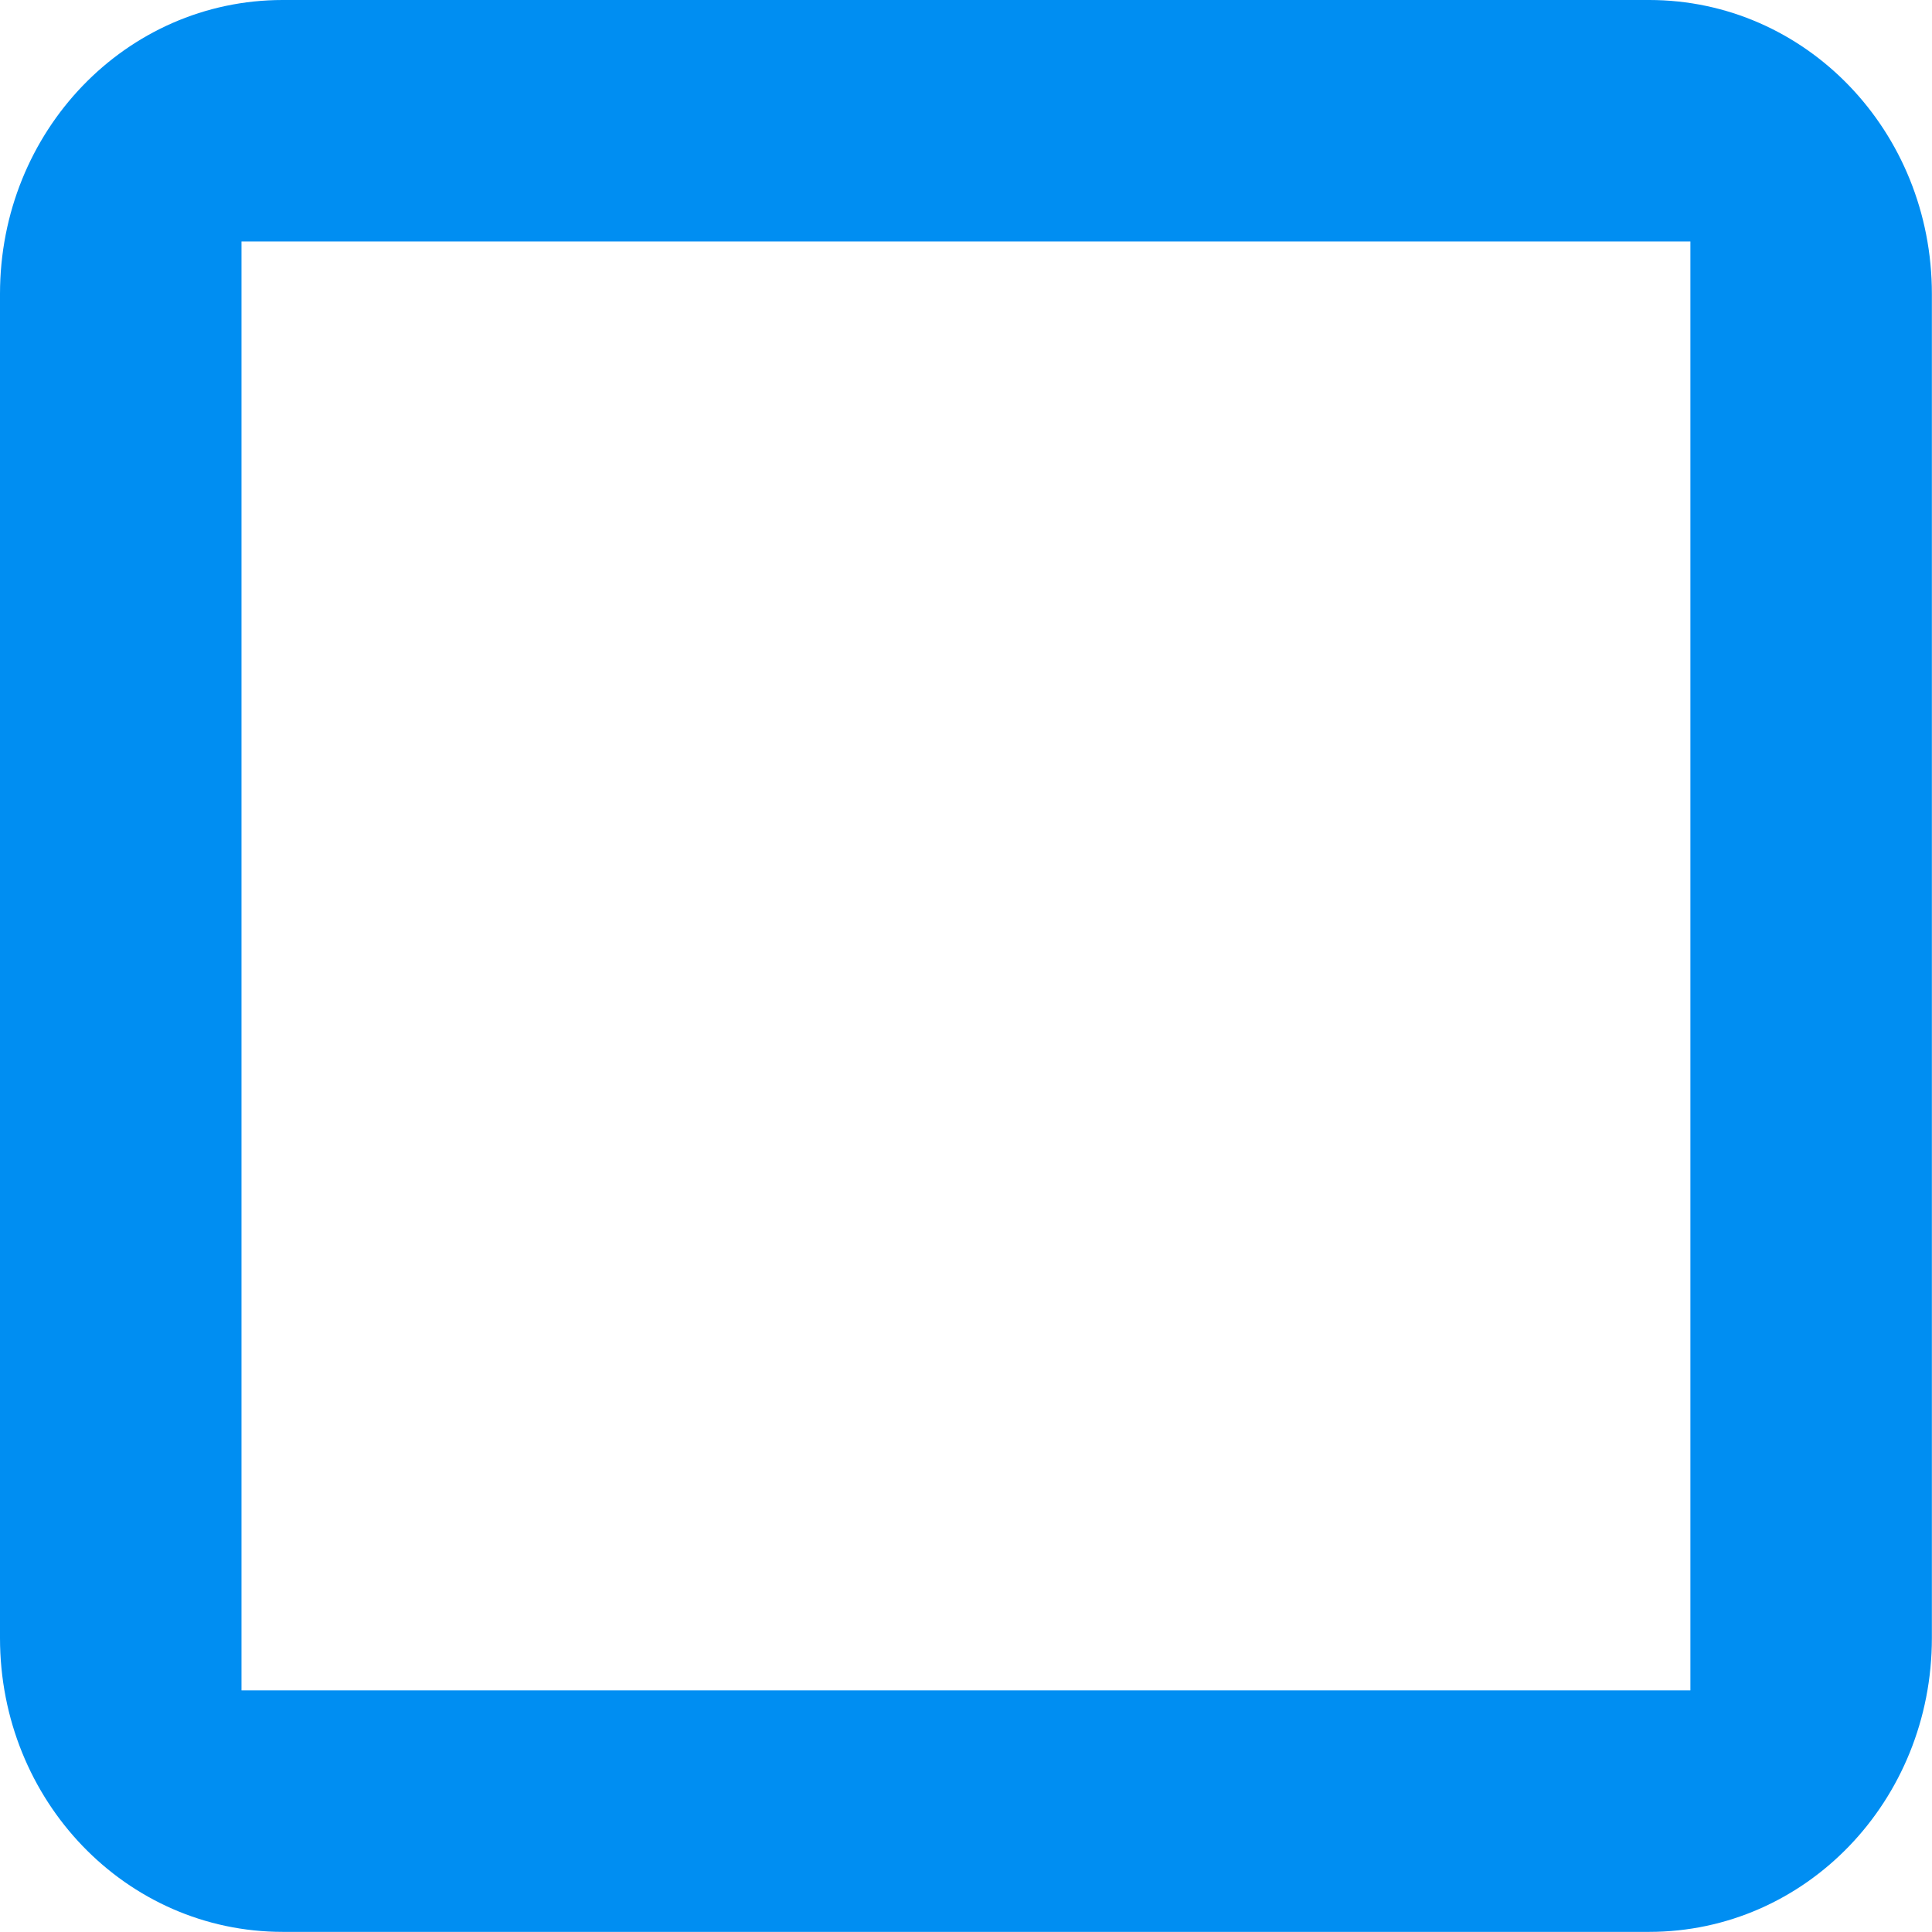
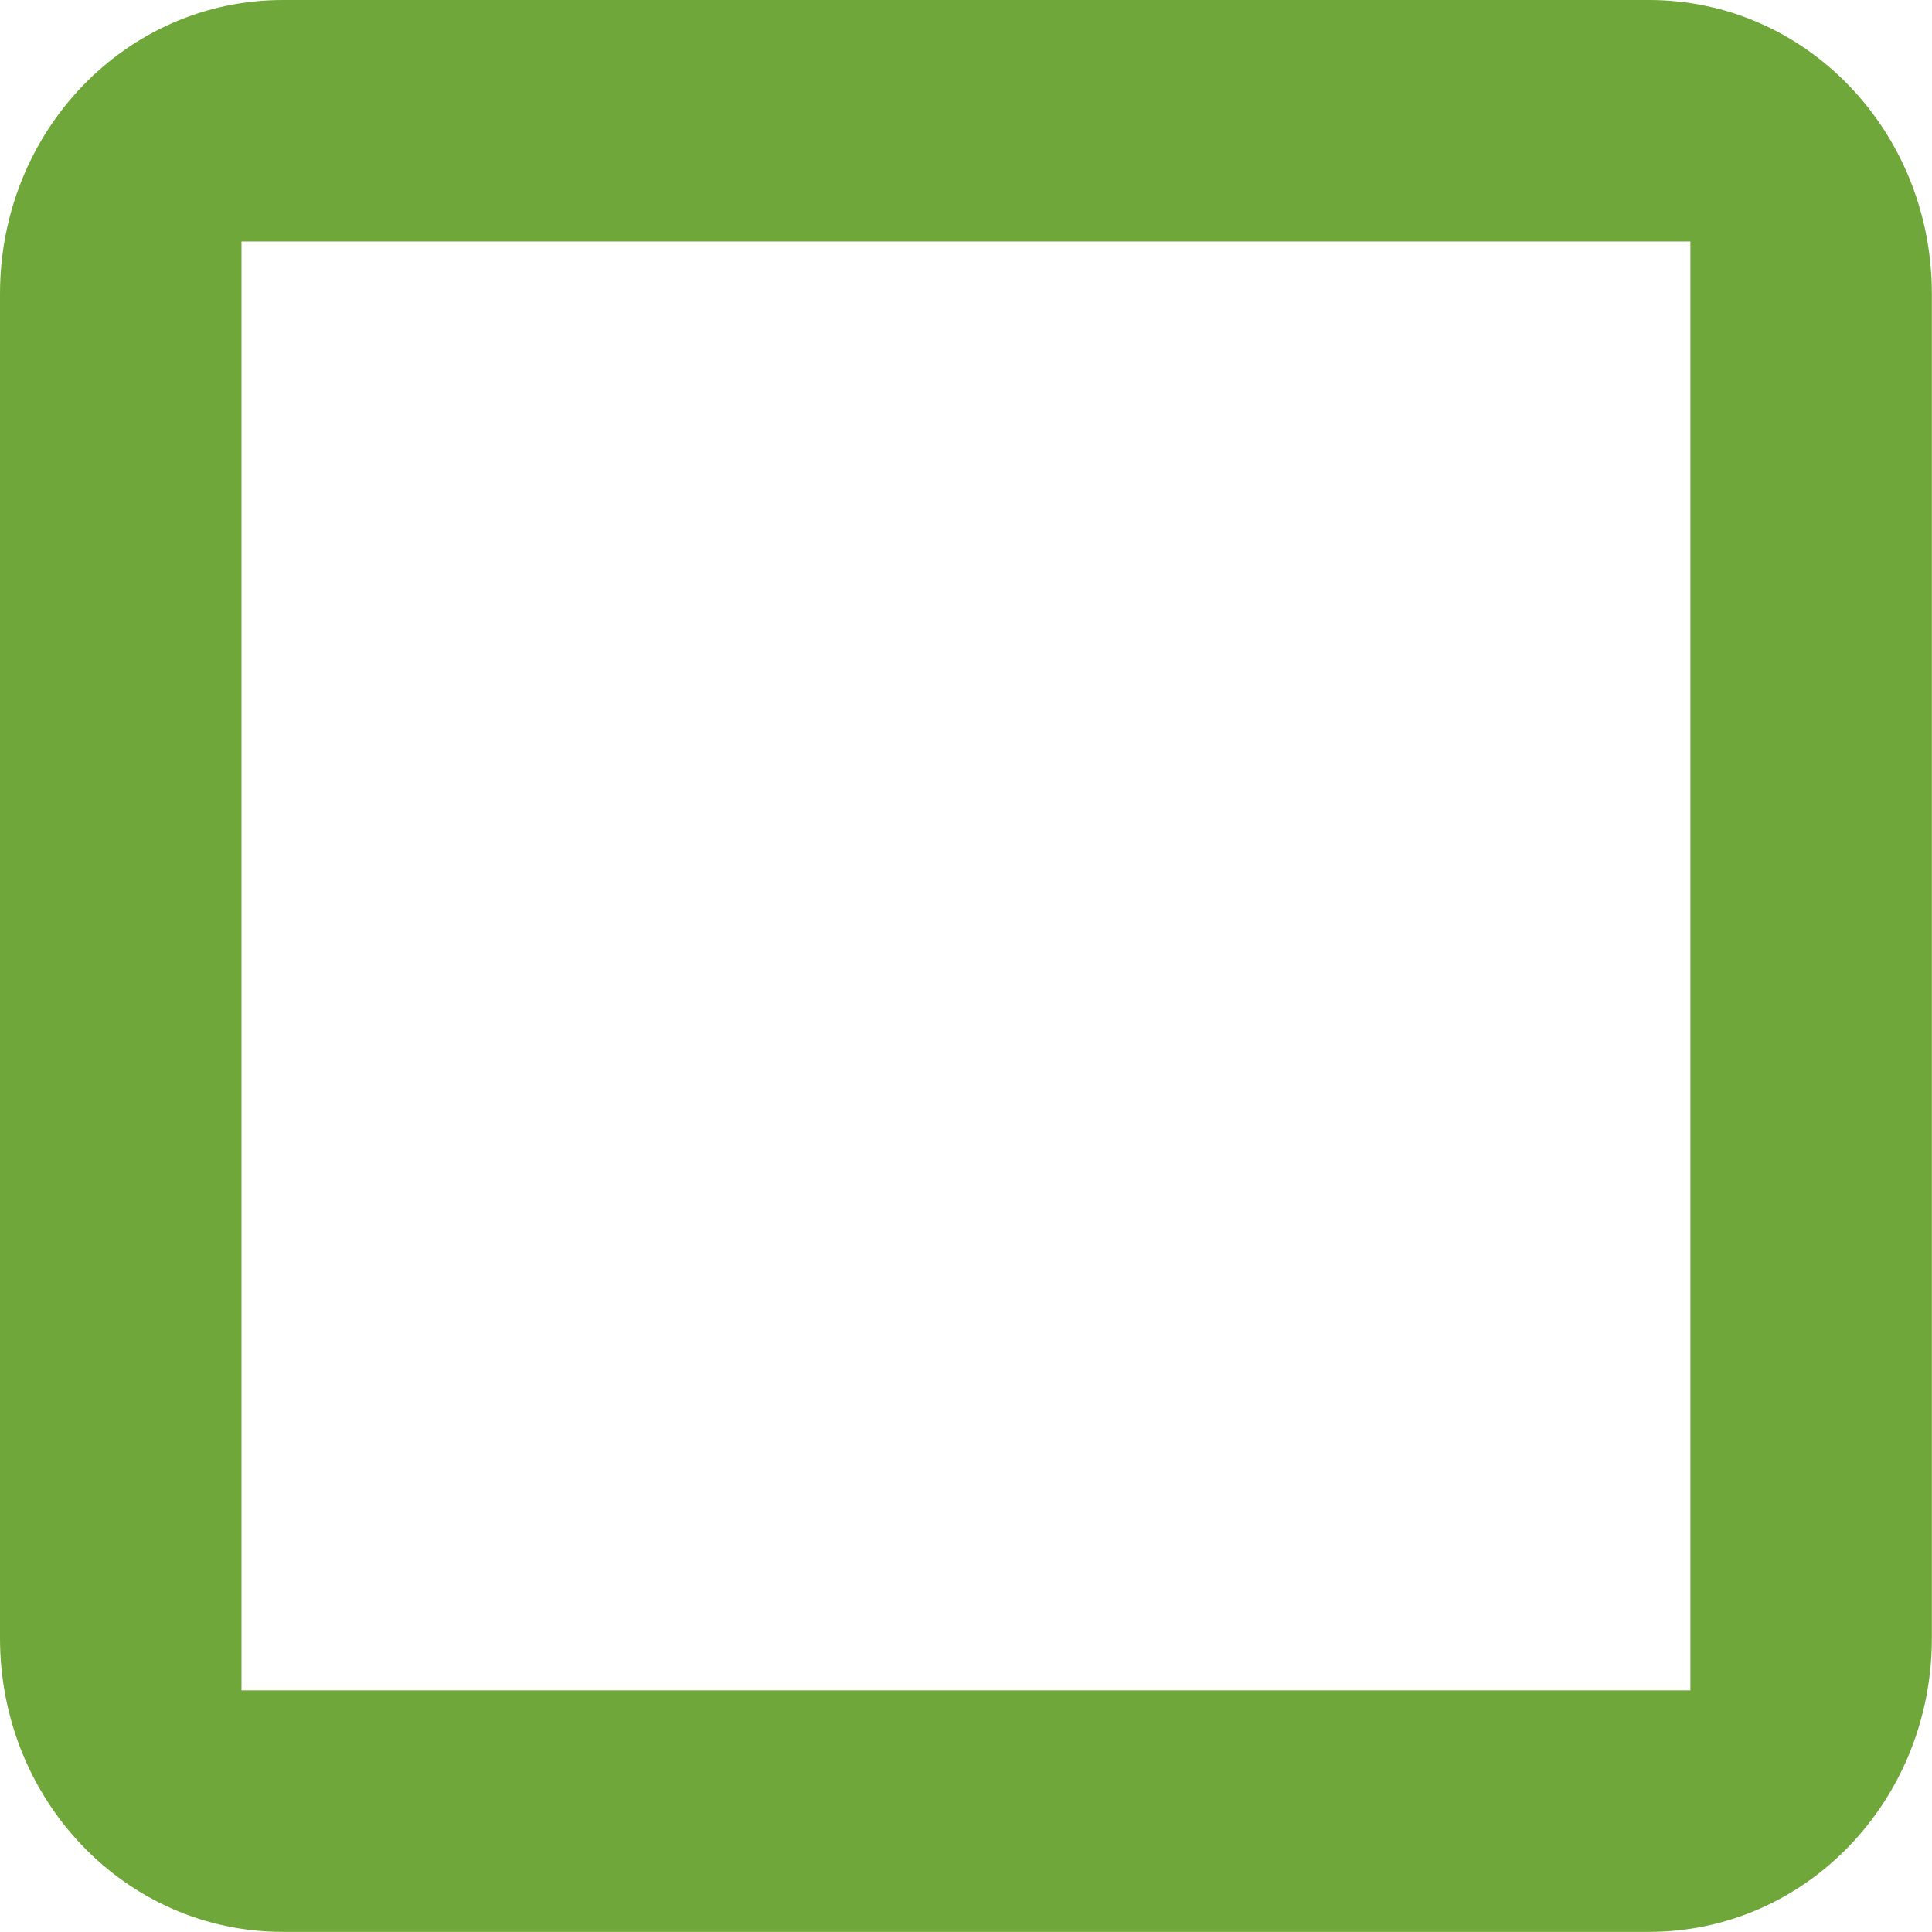
- <svg xmlns="http://www.w3.org/2000/svg" id="svg8" version="1.1" viewBox="0 0 5.292 5.292" height="20" width="20">
+ <svg xmlns="http://www.w3.org/2000/svg" width="20" height="20" viewBox="0 0 5.292 5.292" version="1.1" id="svg8">
  <defs id="defs2" />
-   <g transform="matrix(0.330728,0,0,0.330728,0,-92.9345)" id="layer1">
-     <path style="opacity:1;fill:#008ef2;fill-opacity:1;stroke:none;stroke-width:0.37;stroke-miterlimit:4;stroke-dasharray:none;stroke-opacity:1;paint-order:stroke fill markers" d="M 2.342,0 C 1.044,0 0,1.085 0,2.434 V 13.566 C 0,14.915 1.044,16 2.342,16 H 13.658 C 14.956,16 16,14.915 16,13.566 V 2.434 C 16,1.085 14.956,0 13.658,0 Z M 2,2 H 14 V 14 H 2 Z" transform="matrix(1.000004,0,0,1.000004,0,280.9998)" id="rect815" />
-     <g transform="translate(-0.02403434,0.1918013)" id="g855" />
+   <g id="layer1" transform="matrix(0.330728,0,0,0.330728,0,-92.9345)">
+     <path id="rect815" transform="matrix(1.000004,0,0,1.000004,0,280.9998)" d="M 2.342,0 C 1.044,0 0,1.085 0,2.434 V 13.566 C 0,14.915 1.044,16 2.342,16 H 13.658 C 14.956,16 16,14.915 16,13.566 V 2.434 C 16,1.085 14.956,0 13.658,0 Z M 2,2 H 14 V 14 H 2 Z" style="opacity:1;fill:#70a73a;fill-opacity:1;stroke:none;stroke-width:0.37;stroke-miterlimit:4;stroke-dasharray:none;stroke-opacity:1;paint-order:stroke fill markers" />
+     <g id="g855" transform="translate(-0.02403434,0.1918013)" />
  </g>
</svg>
